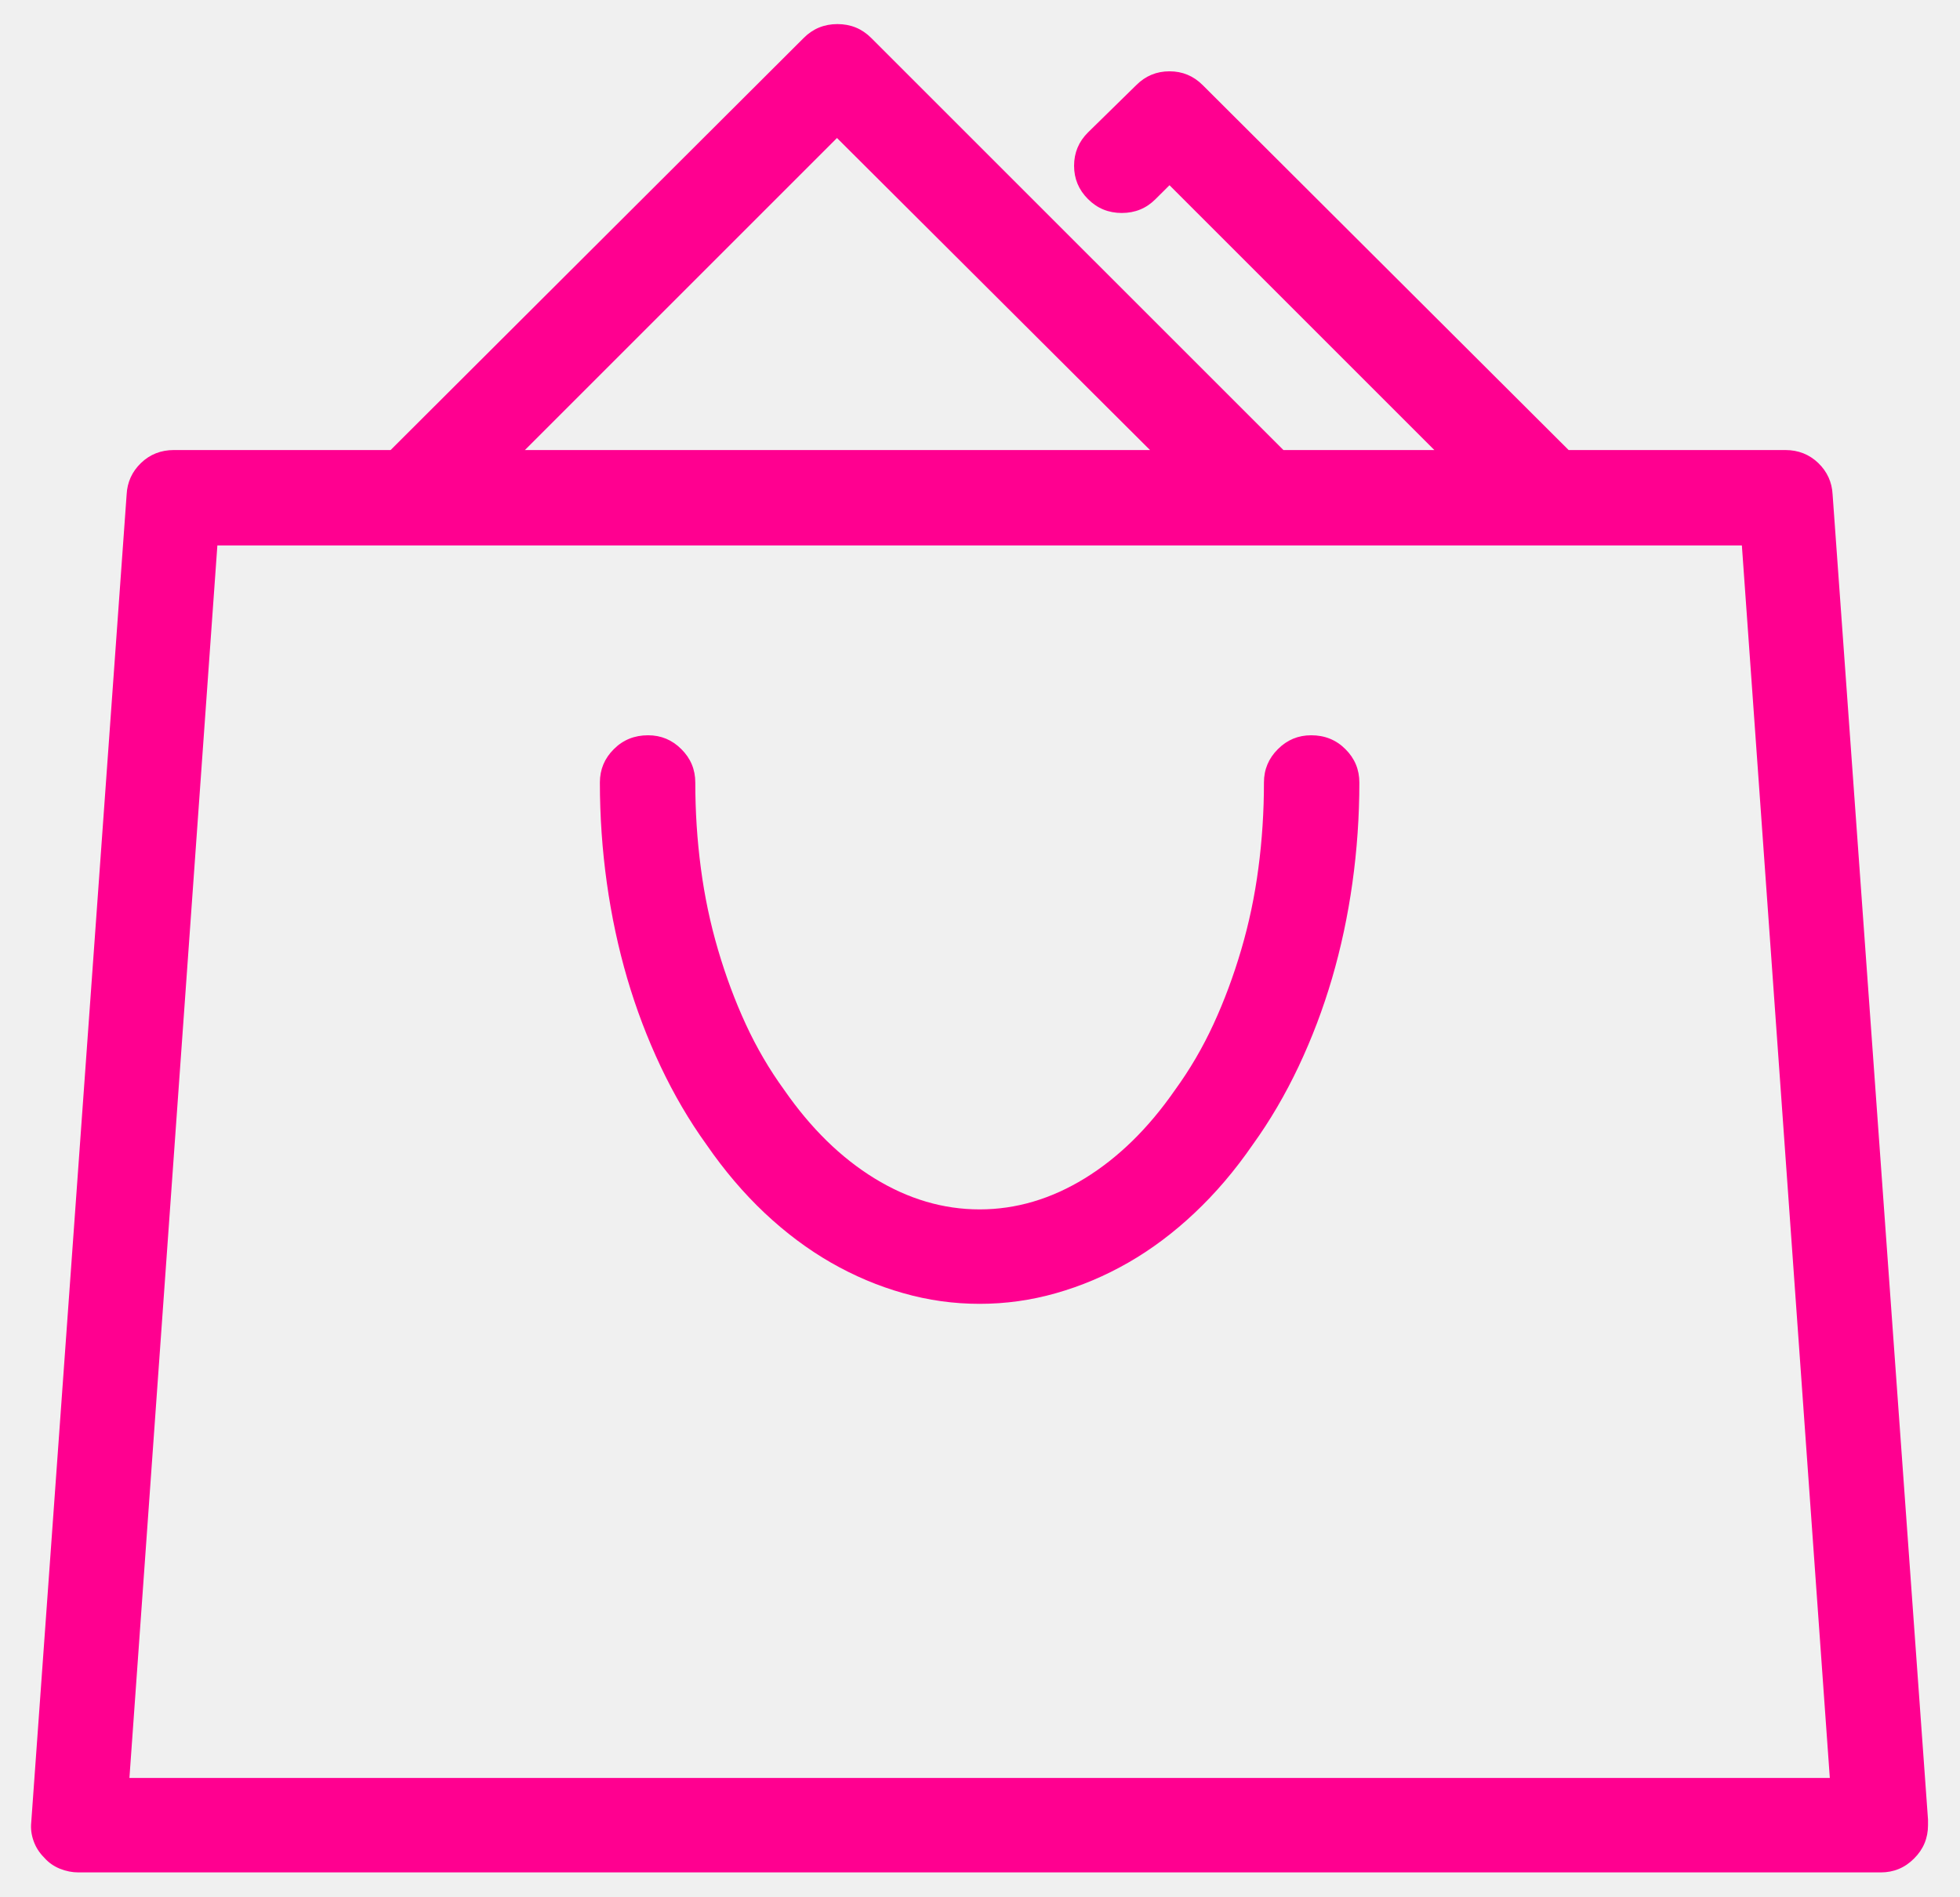
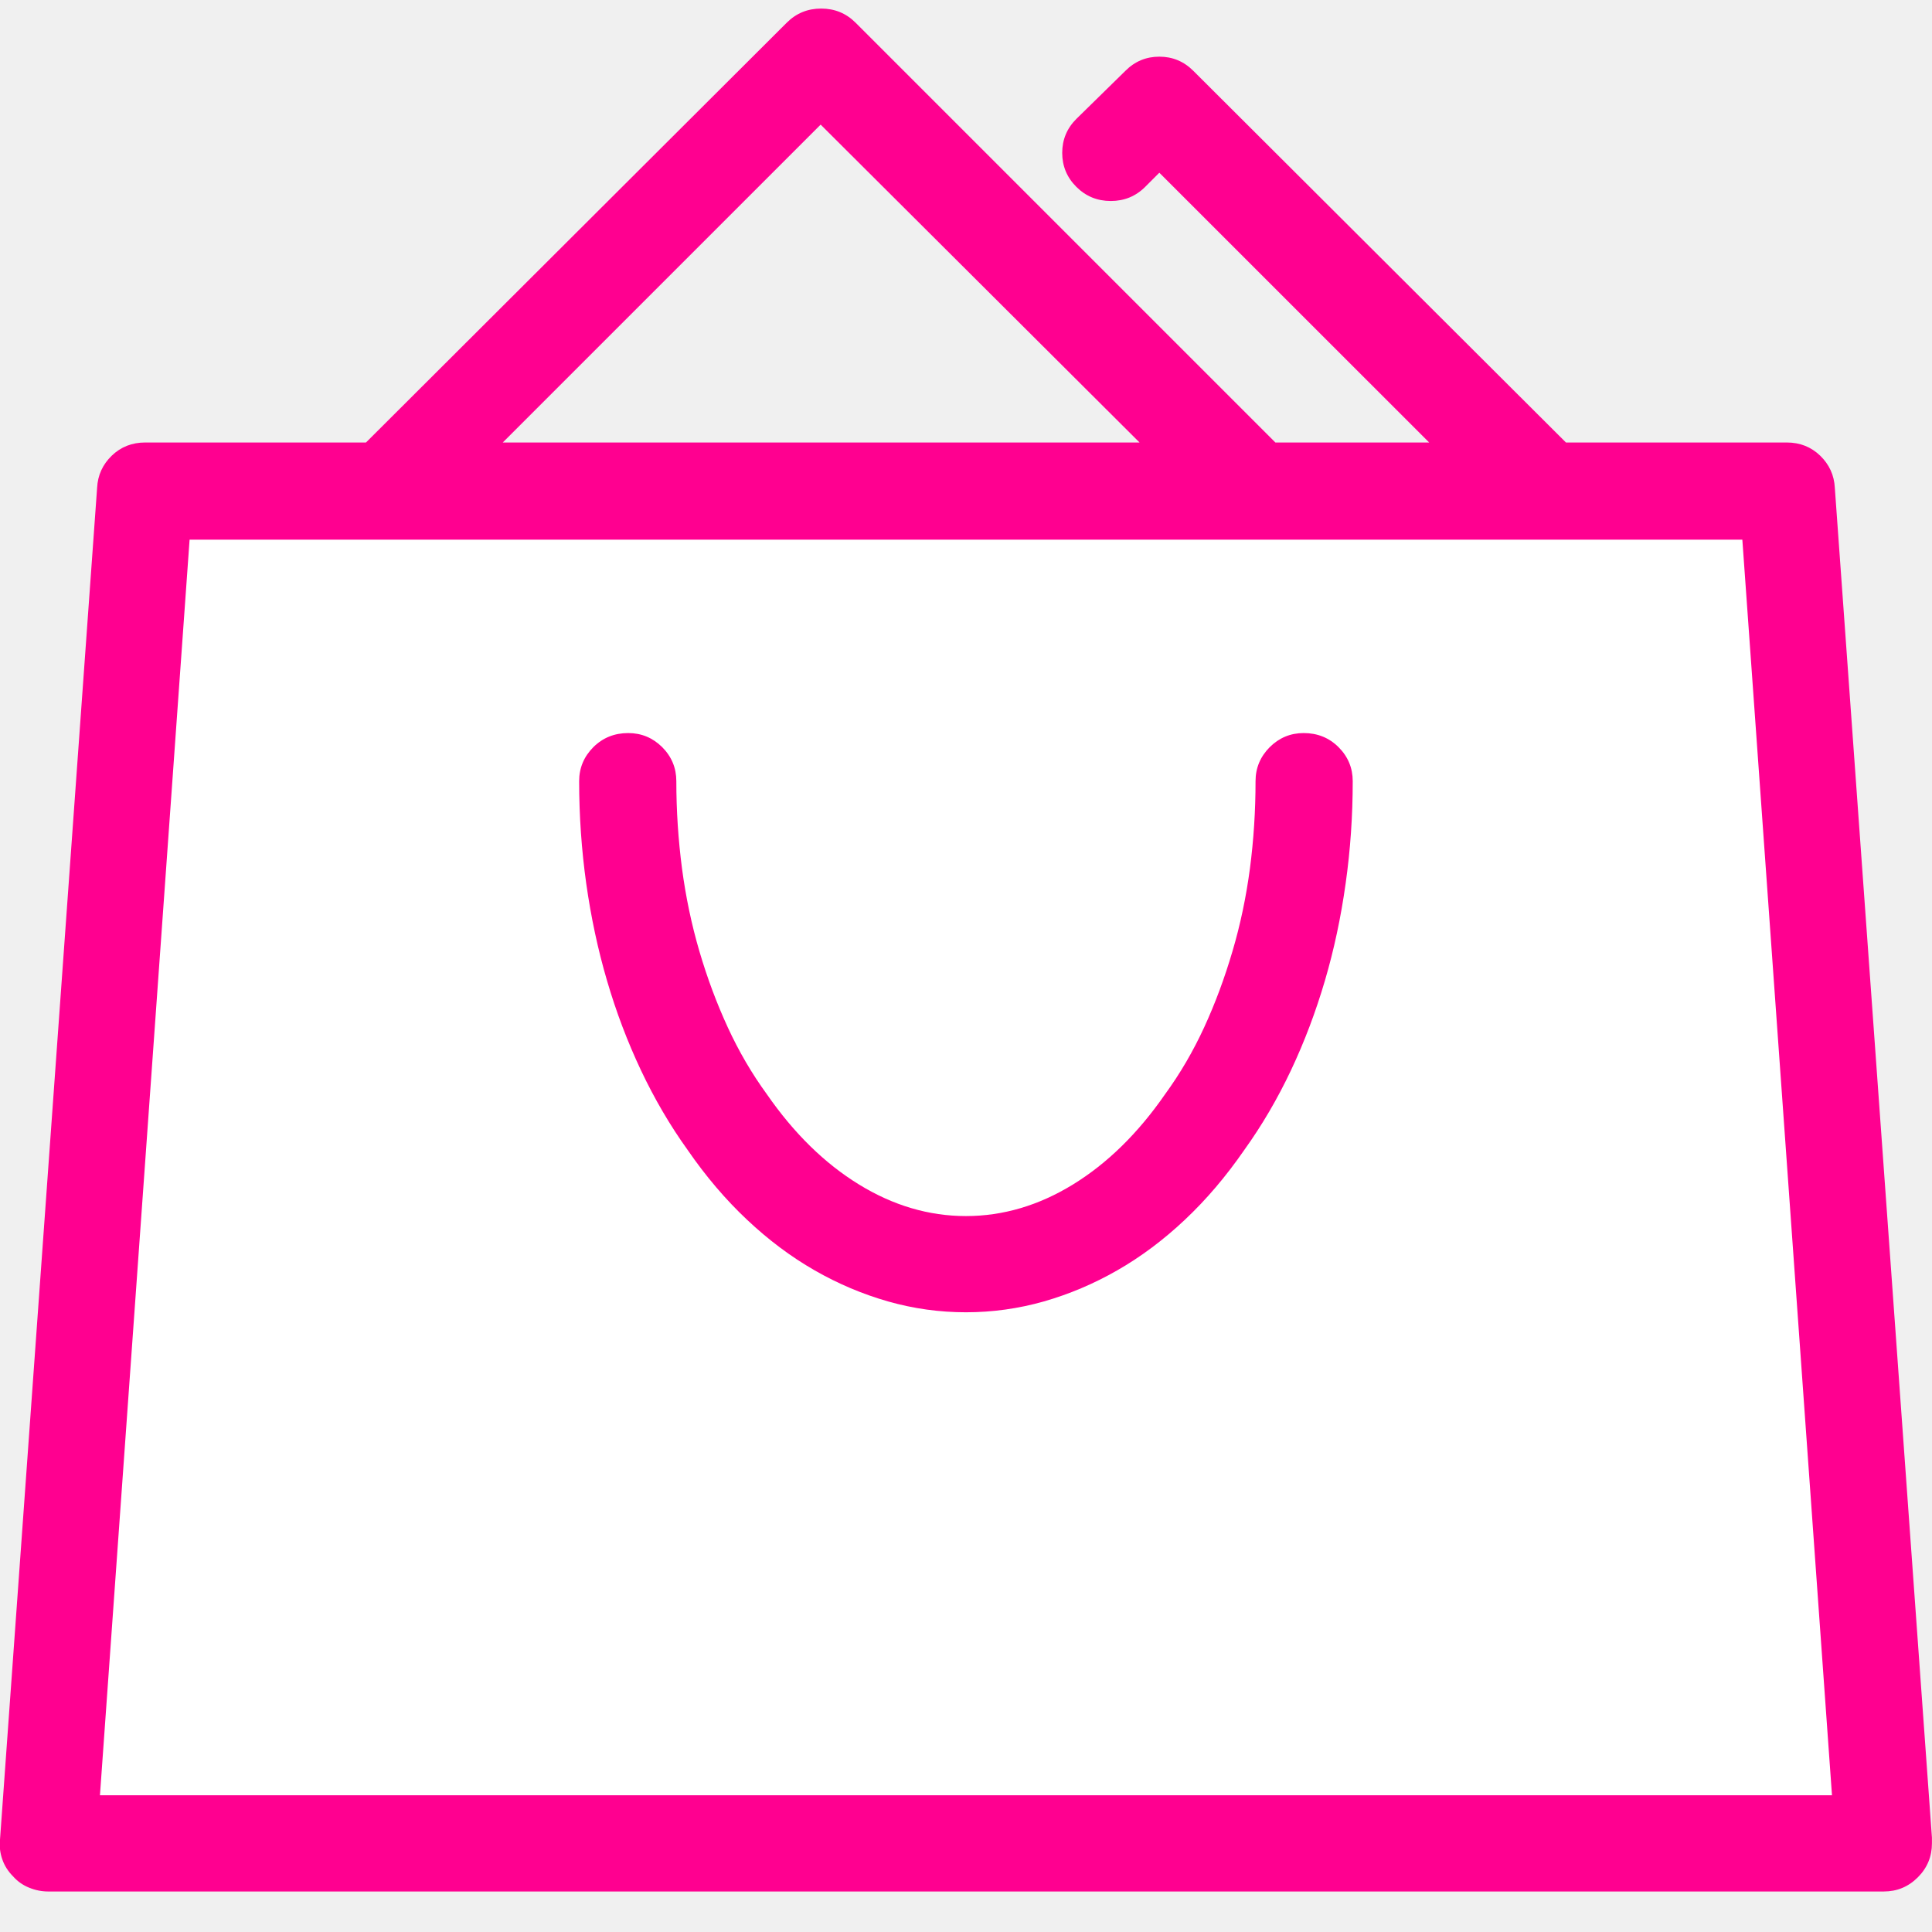
- <svg xmlns="http://www.w3.org/2000/svg" width="31" height="30" viewBox="0 0 31 30" fill="none">
-   <path d="M30.494 28.784L28.985 7.822C28.975 7.627 28.9 7.461 28.758 7.324C28.616 7.188 28.443 7.119 28.238 7.119H24.81L19.024 1.348C18.878 1.201 18.702 1.128 18.497 1.128C18.292 1.128 18.116 1.201 17.97 1.348L17.208 2.095C17.061 2.241 16.988 2.417 16.988 2.622C16.988 2.827 17.061 3.003 17.208 3.149C17.354 3.296 17.533 3.369 17.742 3.369C17.953 3.369 18.131 3.296 18.277 3.149L18.497 2.93L22.686 7.119H20.299L13.78 0.601C13.634 0.454 13.455 0.381 13.245 0.381C13.036 0.381 12.857 0.454 12.711 0.601L6.178 7.119H2.75C2.545 7.119 2.371 7.188 2.23 7.324C2.088 7.461 2.013 7.627 2.003 7.822L0.494 28.828C0.484 28.926 0.496 29.023 0.531 29.121C0.565 29.219 0.621 29.307 0.699 29.385C0.767 29.463 0.85 29.521 0.948 29.561C1.046 29.6 1.143 29.619 1.241 29.619H29.747C29.952 29.619 30.128 29.546 30.274 29.399C30.421 29.253 30.494 29.077 30.494 28.872C30.494 28.862 30.494 28.848 30.494 28.828C30.494 28.809 30.494 28.794 30.494 28.784ZM13.238 2.183L18.189 7.119H8.302L13.238 2.183ZM2.047 28.125L3.438 8.628H6.5H27.55L28.941 28.125H2.047ZM15.494 20.625C15.084 20.625 14.681 20.569 14.286 20.456C13.89 20.344 13.509 20.183 13.143 19.973C12.777 19.763 12.428 19.502 12.095 19.189C11.764 18.877 11.456 18.516 11.173 18.105C10.899 17.725 10.658 17.312 10.448 16.868C10.238 16.423 10.062 15.96 9.92 15.476C9.779 14.993 9.671 14.49 9.598 13.967C9.525 13.445 9.488 12.915 9.488 12.378C9.488 12.173 9.561 11.997 9.708 11.851C9.854 11.704 10.035 11.631 10.25 11.631C10.455 11.631 10.631 11.704 10.777 11.851C10.924 11.997 10.997 12.173 10.997 12.378C10.997 12.837 11.026 13.289 11.085 13.733C11.143 14.177 11.234 14.607 11.356 15.022C11.478 15.437 11.624 15.83 11.795 16.201C11.966 16.572 12.169 16.919 12.403 17.241C12.823 17.847 13.299 18.313 13.831 18.64C14.364 18.967 14.918 19.131 15.494 19.131C16.07 19.131 16.624 18.967 17.157 18.64C17.689 18.313 18.165 17.847 18.585 17.241C18.819 16.919 19.022 16.572 19.193 16.201C19.364 15.83 19.51 15.437 19.632 15.022C19.754 14.607 19.845 14.177 19.903 13.733C19.962 13.289 19.991 12.837 19.991 12.378C19.991 12.173 20.064 11.997 20.211 11.851C20.357 11.704 20.533 11.631 20.738 11.631C20.953 11.631 21.134 11.704 21.28 11.851C21.427 11.997 21.5 12.173 21.5 12.378C21.5 12.915 21.463 13.445 21.39 13.967C21.317 14.49 21.209 14.993 21.068 15.476C20.926 15.96 20.75 16.423 20.54 16.868C20.33 17.312 20.089 17.725 19.815 18.105C19.532 18.516 19.224 18.877 18.892 19.189C18.56 19.502 18.211 19.763 17.845 19.973C17.479 20.183 17.098 20.344 16.703 20.456C16.307 20.569 15.904 20.625 15.494 20.625Z" fill="#FF0090" />
+ <svg xmlns="http://www.w3.org/2000/svg" width="30" height="30" viewBox="0 0 30 30" fill="none">
+   <path d="M12.349 7.768L5.271 7.95L2.381 7.768L1.959 11.623L1.236 19.063L0.754 25.719V28.52L26.174 28.701L29.247 28.52L28.433 16.292L27.439 7.95L26.174 7.498L19.91 7.95L12.349 7.768Z" fill="white" />
+   <path d="M29.999 28.536L28.491 7.574C28.481 7.379 28.405 7.213 28.264 7.076C28.122 6.939 27.949 6.871 27.744 6.871H24.316L18.53 1.1C18.383 0.953 18.207 0.88 18.002 0.88C17.797 0.88 17.621 0.953 17.475 1.1L16.713 1.847C16.567 1.993 16.494 2.169 16.494 2.374C16.494 2.579 16.567 2.755 16.713 2.901C16.86 3.048 17.038 3.121 17.248 3.121C17.458 3.121 17.636 3.048 17.783 2.901L18.002 2.682L22.192 6.871H19.804L13.286 0.353C13.139 0.206 12.961 0.133 12.751 0.133C12.541 0.133 12.363 0.206 12.216 0.353L5.683 6.871H2.255C2.05 6.871 1.877 6.939 1.735 7.076C1.594 7.213 1.518 7.379 1.508 7.574L-0.001 28.58C-0.01 28.678 0.002 28.775 0.036 28.873C0.07 28.971 0.126 29.059 0.204 29.137C0.273 29.215 0.356 29.273 0.453 29.312C0.551 29.352 0.649 29.371 0.746 29.371H29.252C29.457 29.371 29.633 29.298 29.78 29.151C29.926 29.005 29.999 28.829 29.999 28.624C29.999 28.614 29.999 28.6 29.999 28.58C29.999 28.561 29.999 28.546 29.999 28.536ZM12.743 1.935L17.695 6.871H7.807L12.743 1.935ZM1.552 27.877L2.944 8.38H6.005H27.055L28.447 27.877H1.552ZM14.999 20.377C14.589 20.377 14.186 20.321 13.791 20.209C13.395 20.096 13.014 19.935 12.648 19.725C12.282 19.515 11.933 19.254 11.601 18.941C11.269 18.629 10.961 18.268 10.678 17.857C10.405 17.477 10.163 17.064 9.953 16.62C9.743 16.175 9.567 15.711 9.426 15.228C9.284 14.745 9.177 14.242 9.103 13.719C9.03 13.197 8.993 12.667 8.993 12.13C8.993 11.925 9.067 11.749 9.213 11.602C9.36 11.456 9.54 11.383 9.755 11.383C9.96 11.383 10.136 11.456 10.283 11.602C10.429 11.749 10.502 11.925 10.502 12.13C10.502 12.589 10.532 13.04 10.59 13.485C10.649 13.929 10.739 14.359 10.861 14.774C10.983 15.189 11.13 15.582 11.301 15.953C11.472 16.324 11.674 16.671 11.909 16.993C12.329 17.599 12.805 18.065 13.337 18.392C13.869 18.719 14.423 18.883 14.999 18.883C15.575 18.883 16.13 18.719 16.662 18.392C17.194 18.065 17.67 17.599 18.09 16.993C18.325 16.671 18.527 16.324 18.698 15.953C18.869 15.582 19.015 15.189 19.137 14.774C19.26 14.359 19.35 13.929 19.409 13.485C19.467 13.04 19.496 12.589 19.496 12.13C19.496 11.925 19.57 11.749 19.716 11.602C19.863 11.456 20.038 11.383 20.244 11.383C20.458 11.383 20.639 11.456 20.785 11.602C20.932 11.749 21.005 11.925 21.005 12.13C21.005 12.667 20.969 13.197 20.895 13.719C20.822 14.242 20.715 14.745 20.573 15.228C20.431 15.711 20.256 16.175 20.046 16.62C19.836 17.064 19.594 17.477 19.321 17.857C19.037 18.268 18.73 18.629 18.398 18.941C18.066 19.254 17.717 19.515 17.35 19.725C16.984 19.935 16.603 20.096 16.208 20.209C15.812 20.321 15.409 20.377 14.999 20.377Z" fill="#FF0090" />
</svg>
